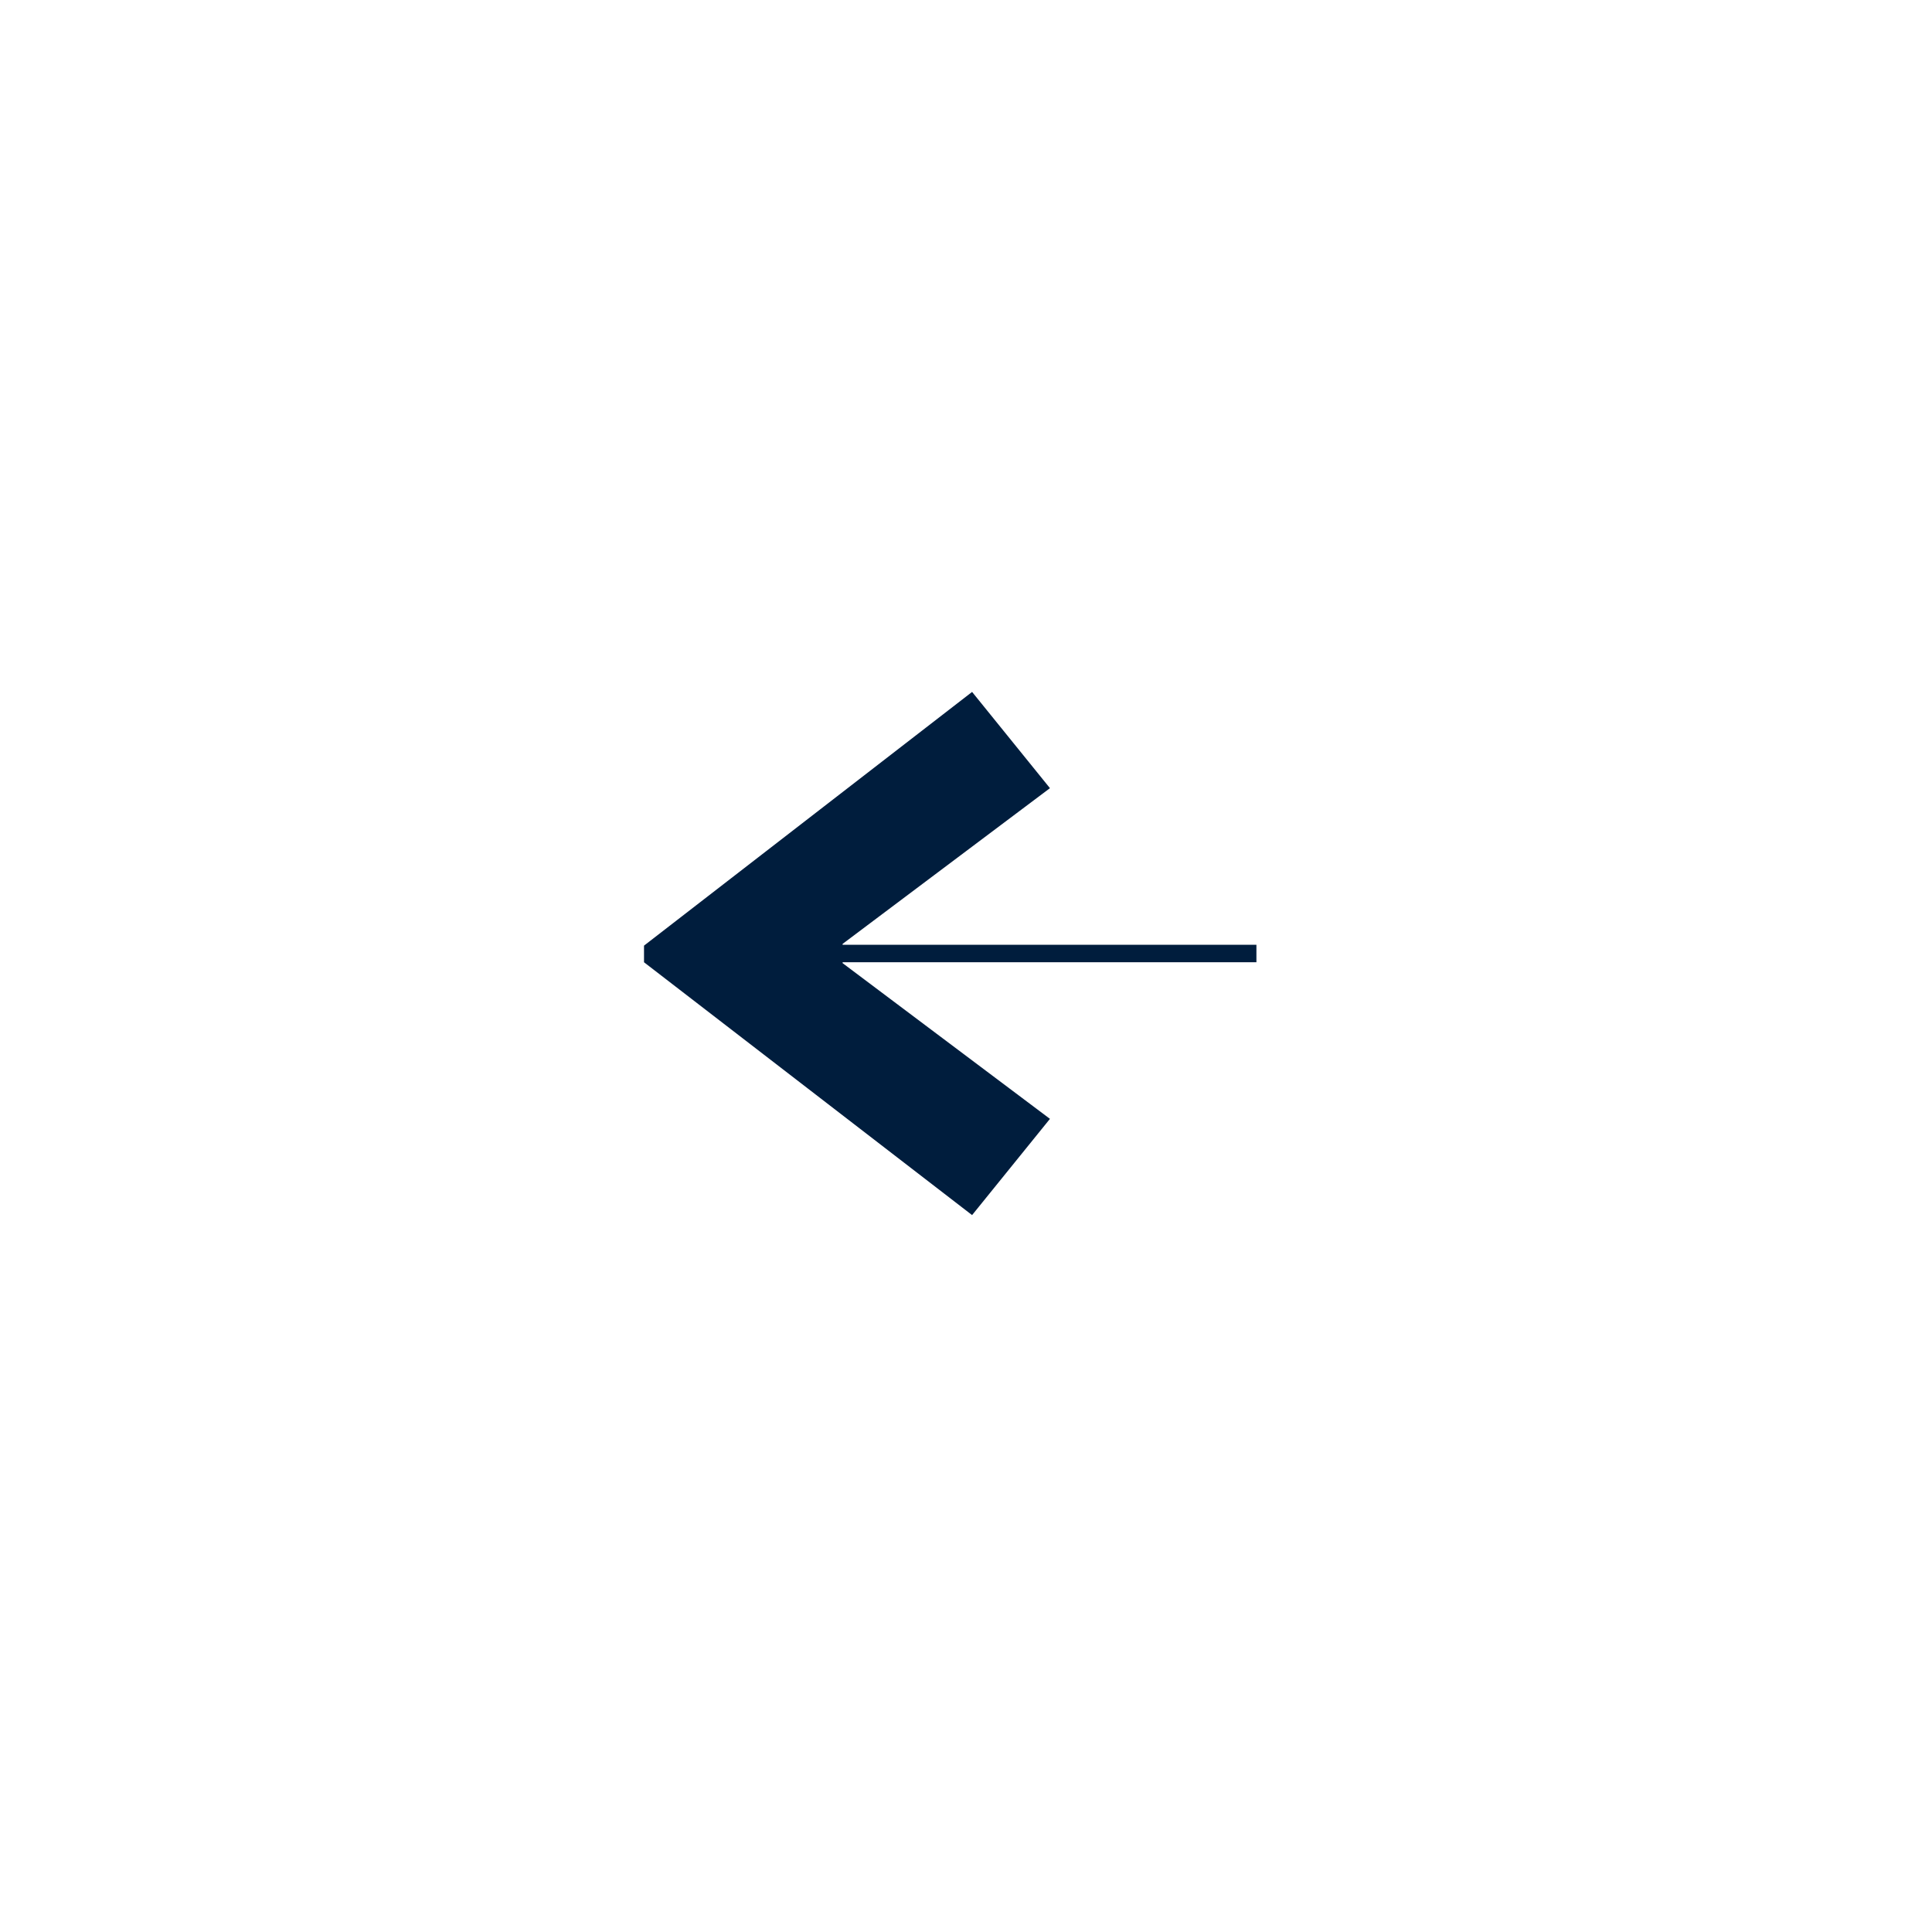
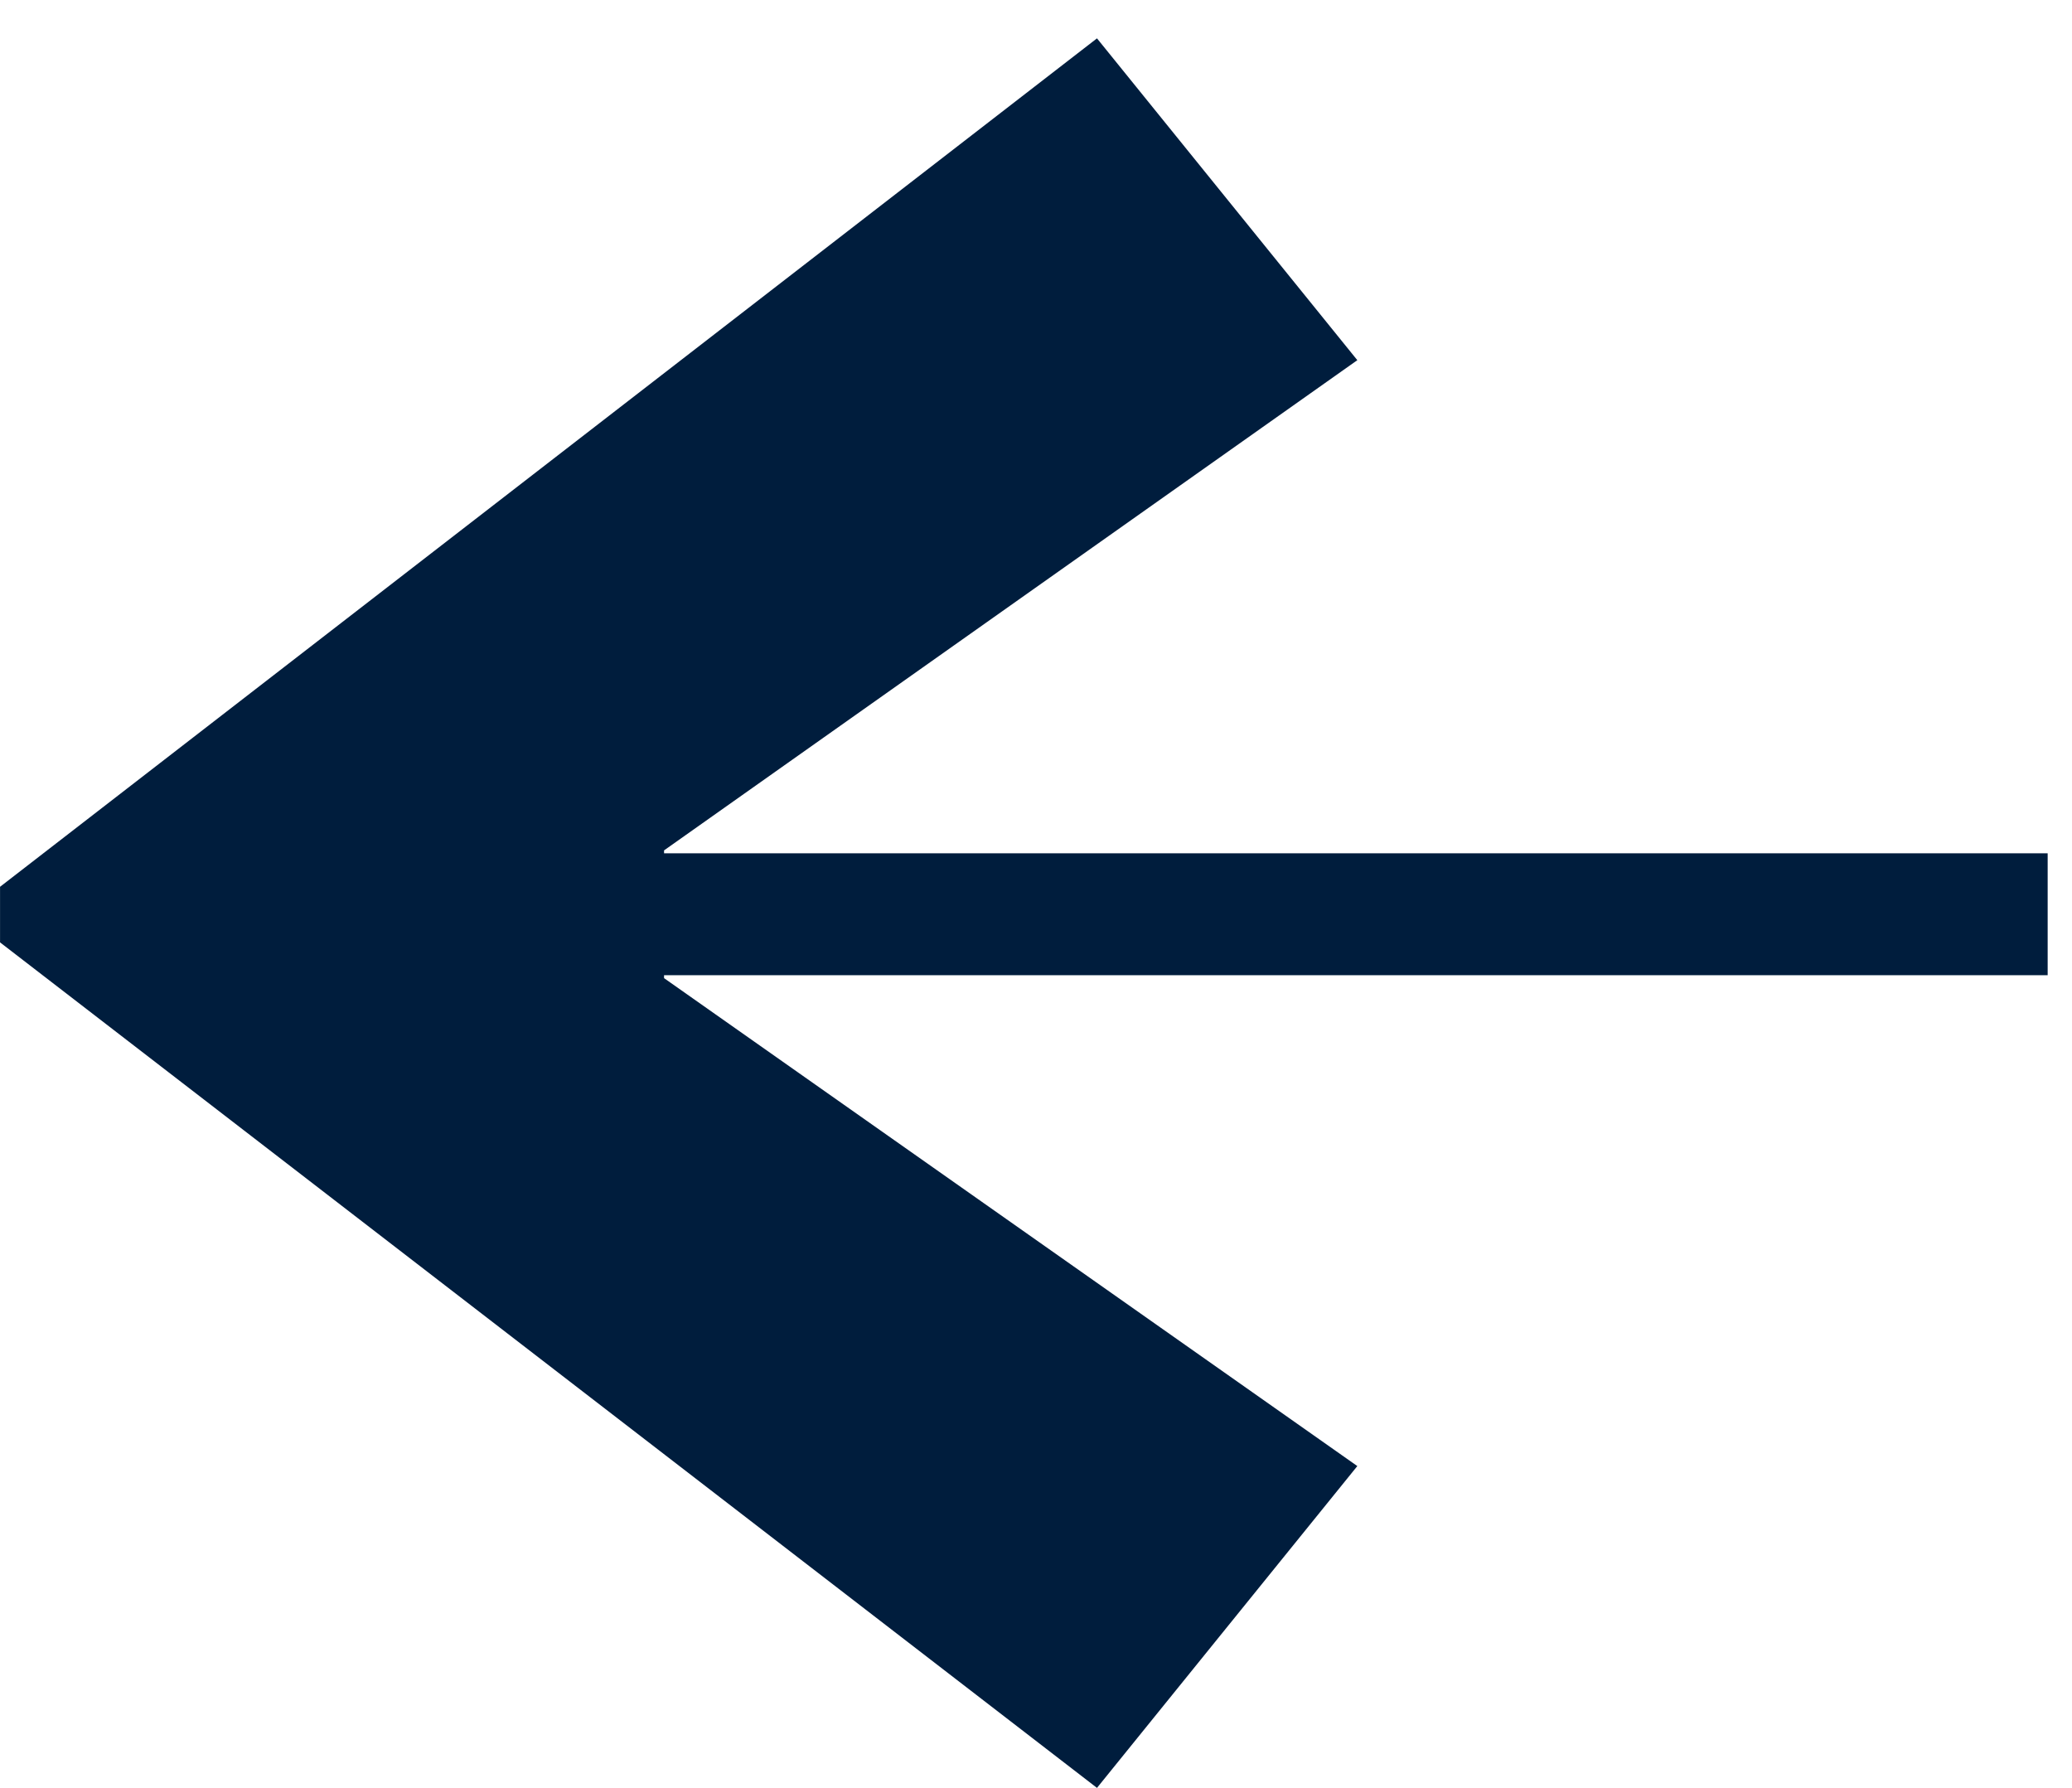
- <svg xmlns="http://www.w3.org/2000/svg" fill="none" viewBox="0 0 159 159">
-   <path fill="#001D3D" d="m80.001 56.944-27 20.88v1.368l27 20.808 6.408-7.92-17.064-12.816v-.072h34.056v-1.44H69.345v-.072l17.064-12.816-6.408-7.92Z" />
+ <svg xmlns="http://www.w3.org/2000/svg" width="51" height="44" viewBox="0 0 51 44" fill="none">
+   <path d="M27.001 0.944L0.001 21.824L0.001 23.192L27.001 44L33.409 36.08L16.345 24.072V24L50.401 24V21L16.345 21V20.928L33.409 8.864L27.001 0.944Z" fill="#001D3D" />
</svg>
